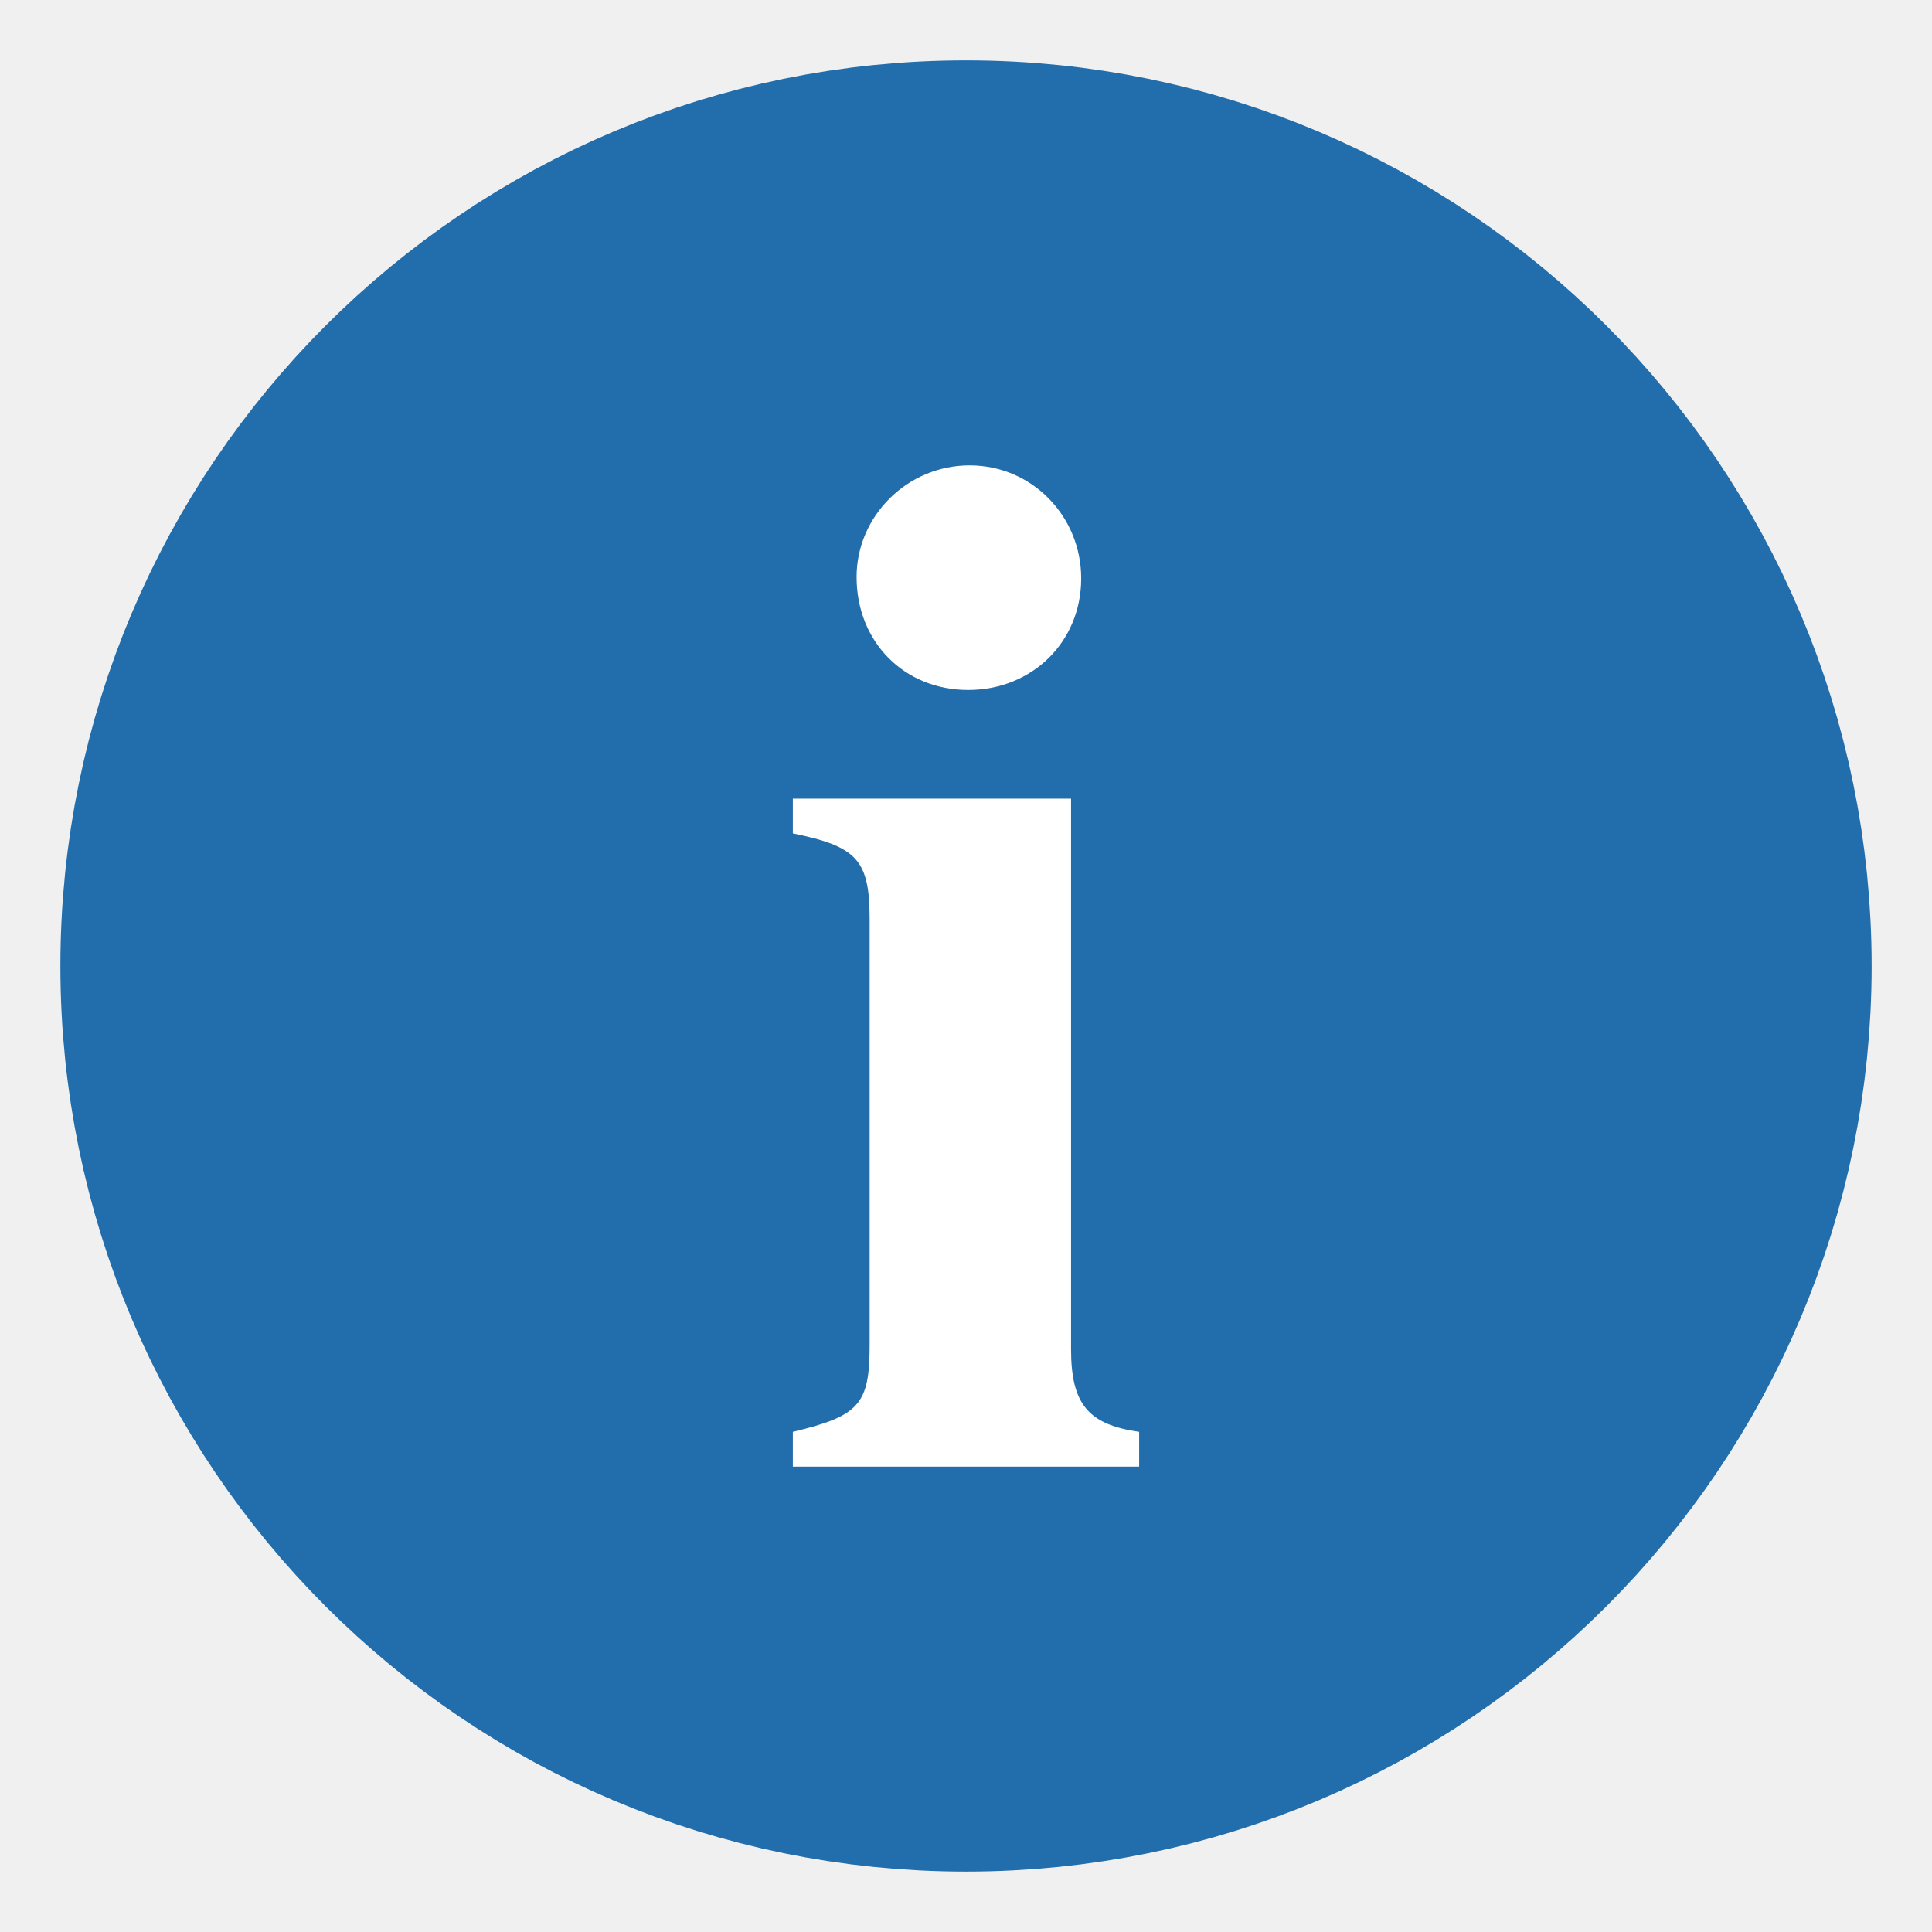
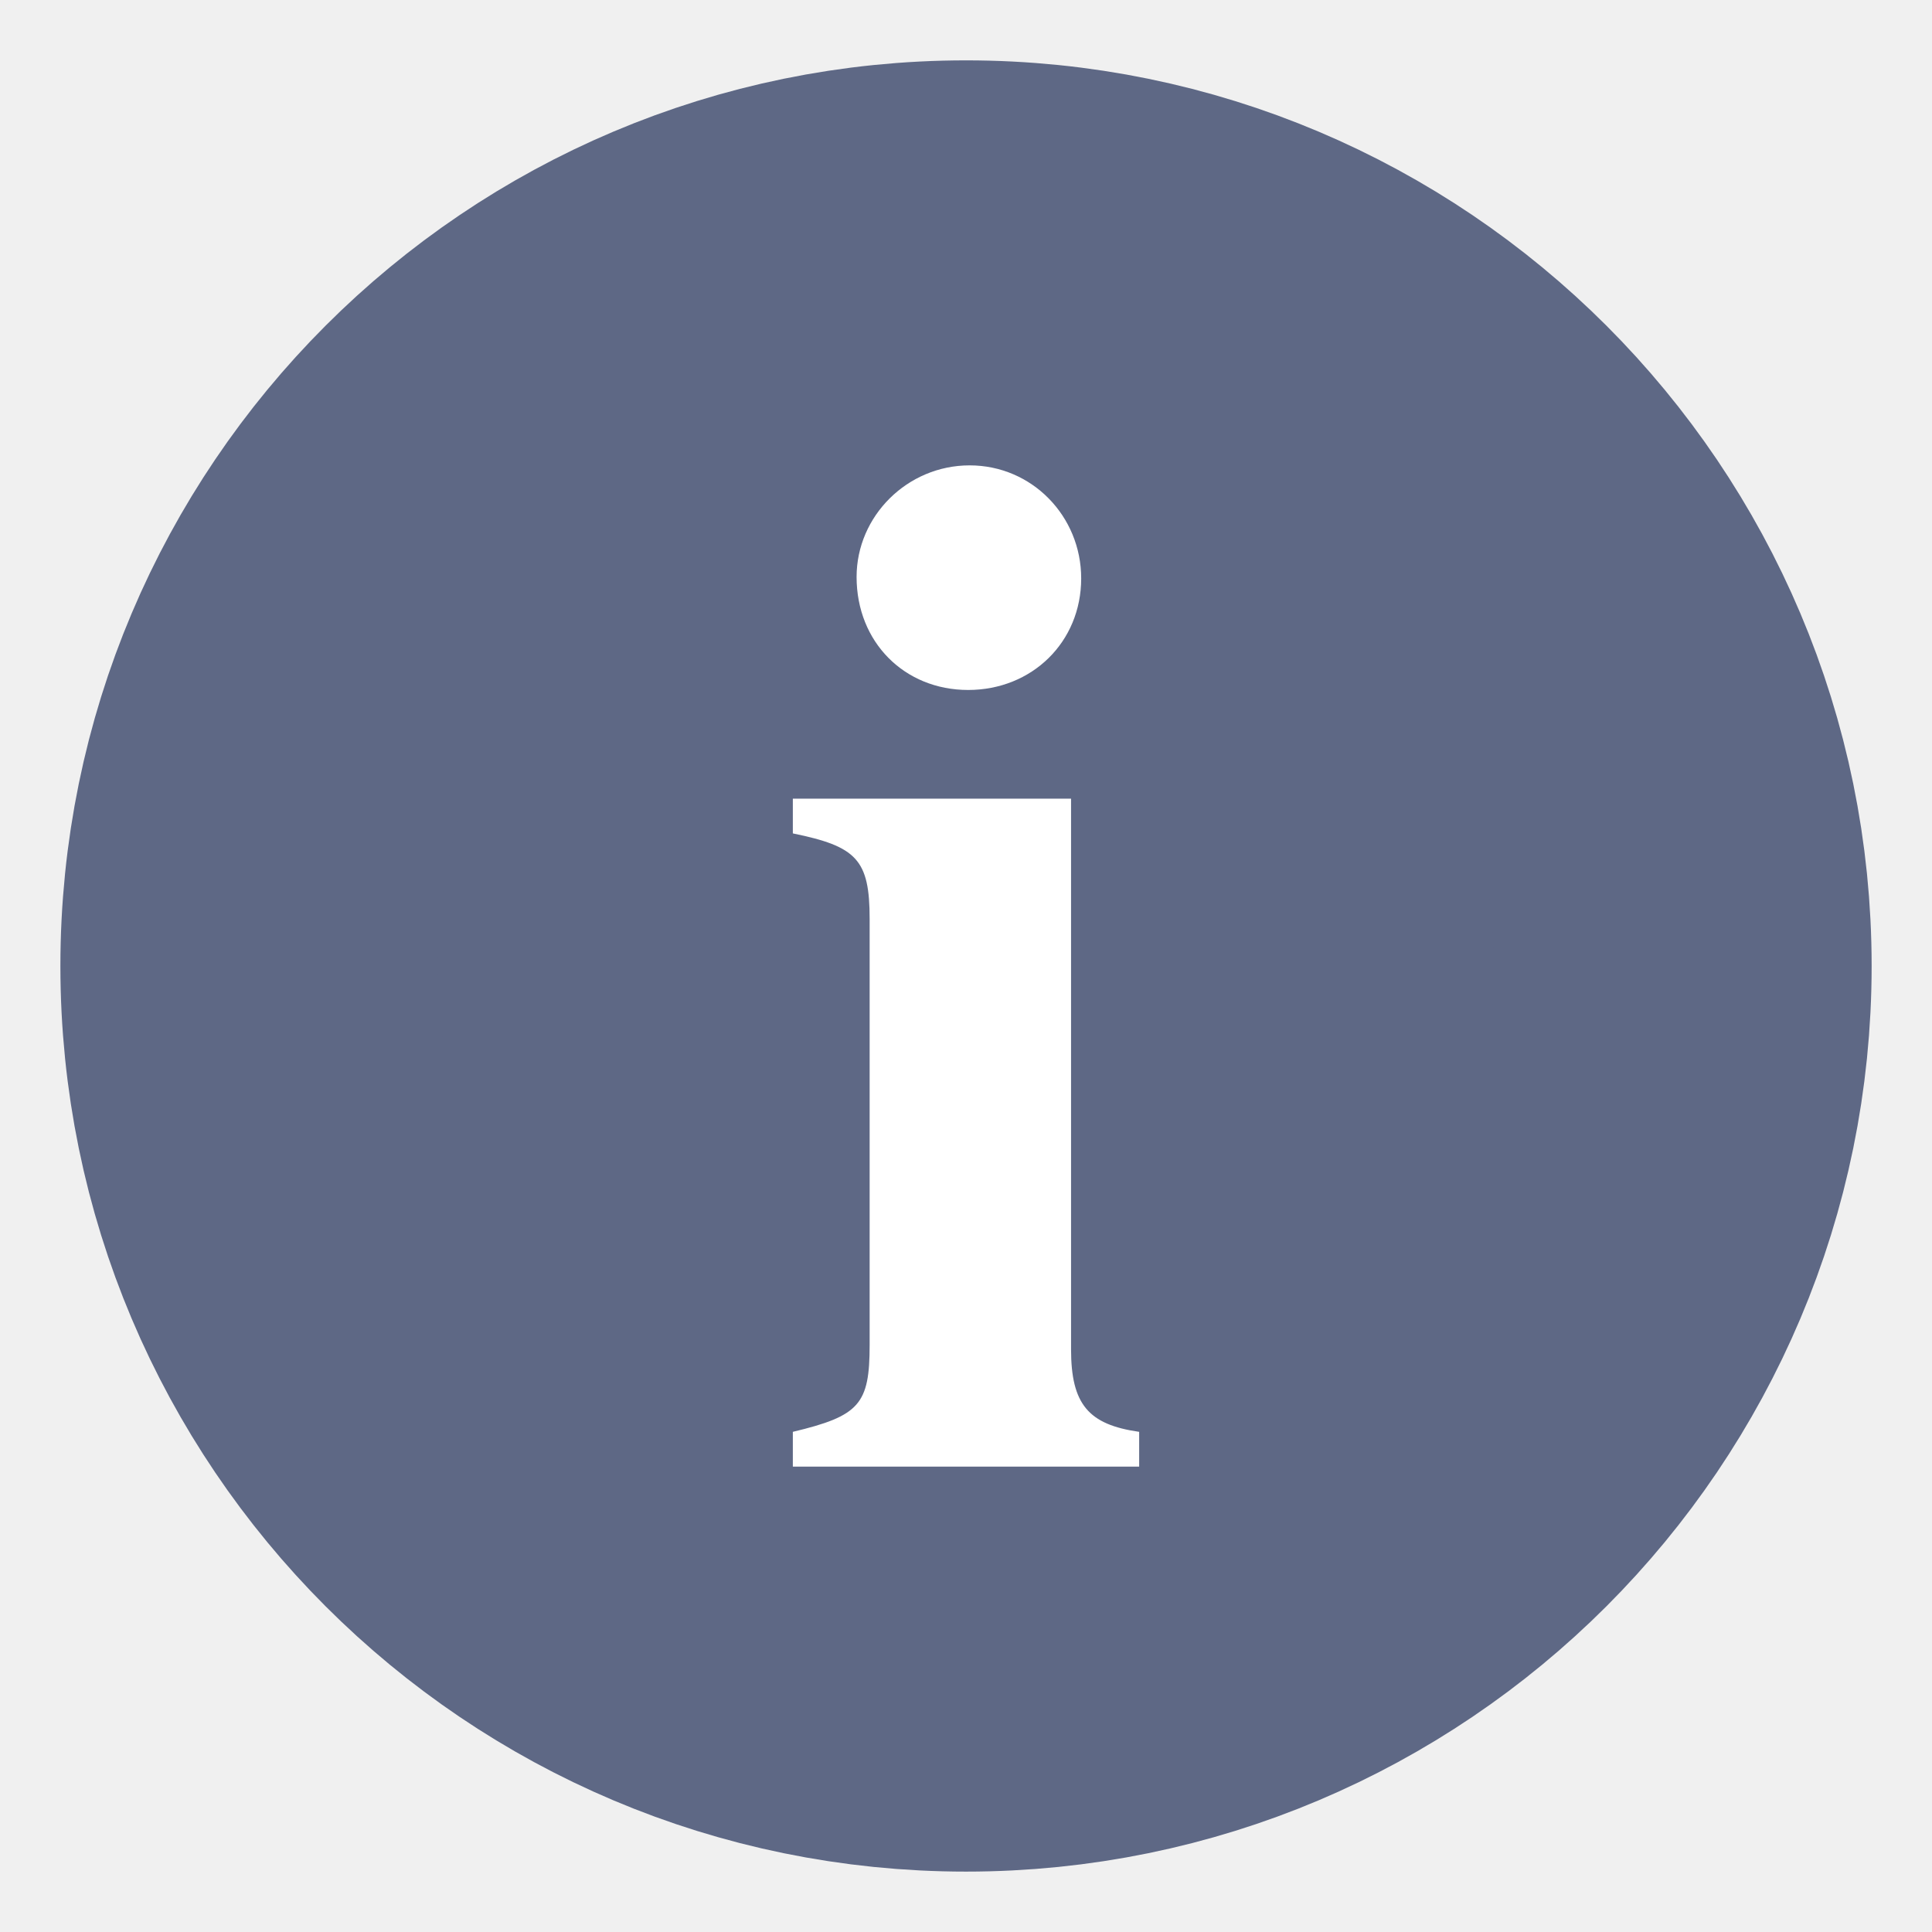
<svg xmlns="http://www.w3.org/2000/svg" version="1.1" width="32" height="32" viewBox="0 0 72.249 72.249" id="sign-important" style="fill-rule:evenodd">
  <defs id="defs4">
    <style type="text/css" id="style6" />
  </defs>
  <g id="text3781" style="fill:#ffffff;fill-opacity:1;stroke:none;">
    <g id="g3009">
-       <path d="m 62.931,36.124 a 26.806,26.806 0 1 1 -53.612,0 26.806,26.806 0 1 1 53.612,0 z" id="path3011" style="fill:#226DAC;fill-opacity:1;fill-rule:evenodd;stroke:#226DAC;stroke-width:14.121;stroke-opacity:1" />
+       <path d="m 62.931,36.124 a 26.806,26.806 0 1 1 -53.612,0 26.806,26.806 0 1 1 53.612,0 z" id="path3011" style="fill:#5E6885;fill-opacity:1;fill-rule:evenodd;stroke:#5E6885;stroke-width:14.121;stroke-opacity:1" />
      <path d="m 40.053,29.866 -10.404,0 0,1.3 c 2.384,0.488 2.872,0.975 2.872,3.197 l 0,15.931 c 0,2.222 -0.379,2.655 -2.872,3.251 l 0,1.3 12.951,0 0,-1.3 c -1.897,-0.271 -2.547,-1.03 -2.547,-3.089 l 0,-20.591 M 36.26,17.403 c -2.33,0 -4.227,1.897 -4.227,4.172 0,2.438 1.788,4.227 4.172,4.227 2.384,0 4.227,-1.788 4.227,-4.172 0,-2.33 -1.842,-4.227 -4.172,-4.227" id="path3006" style="fill:#ffffff;" />
    </g>
  </g>
</svg>
